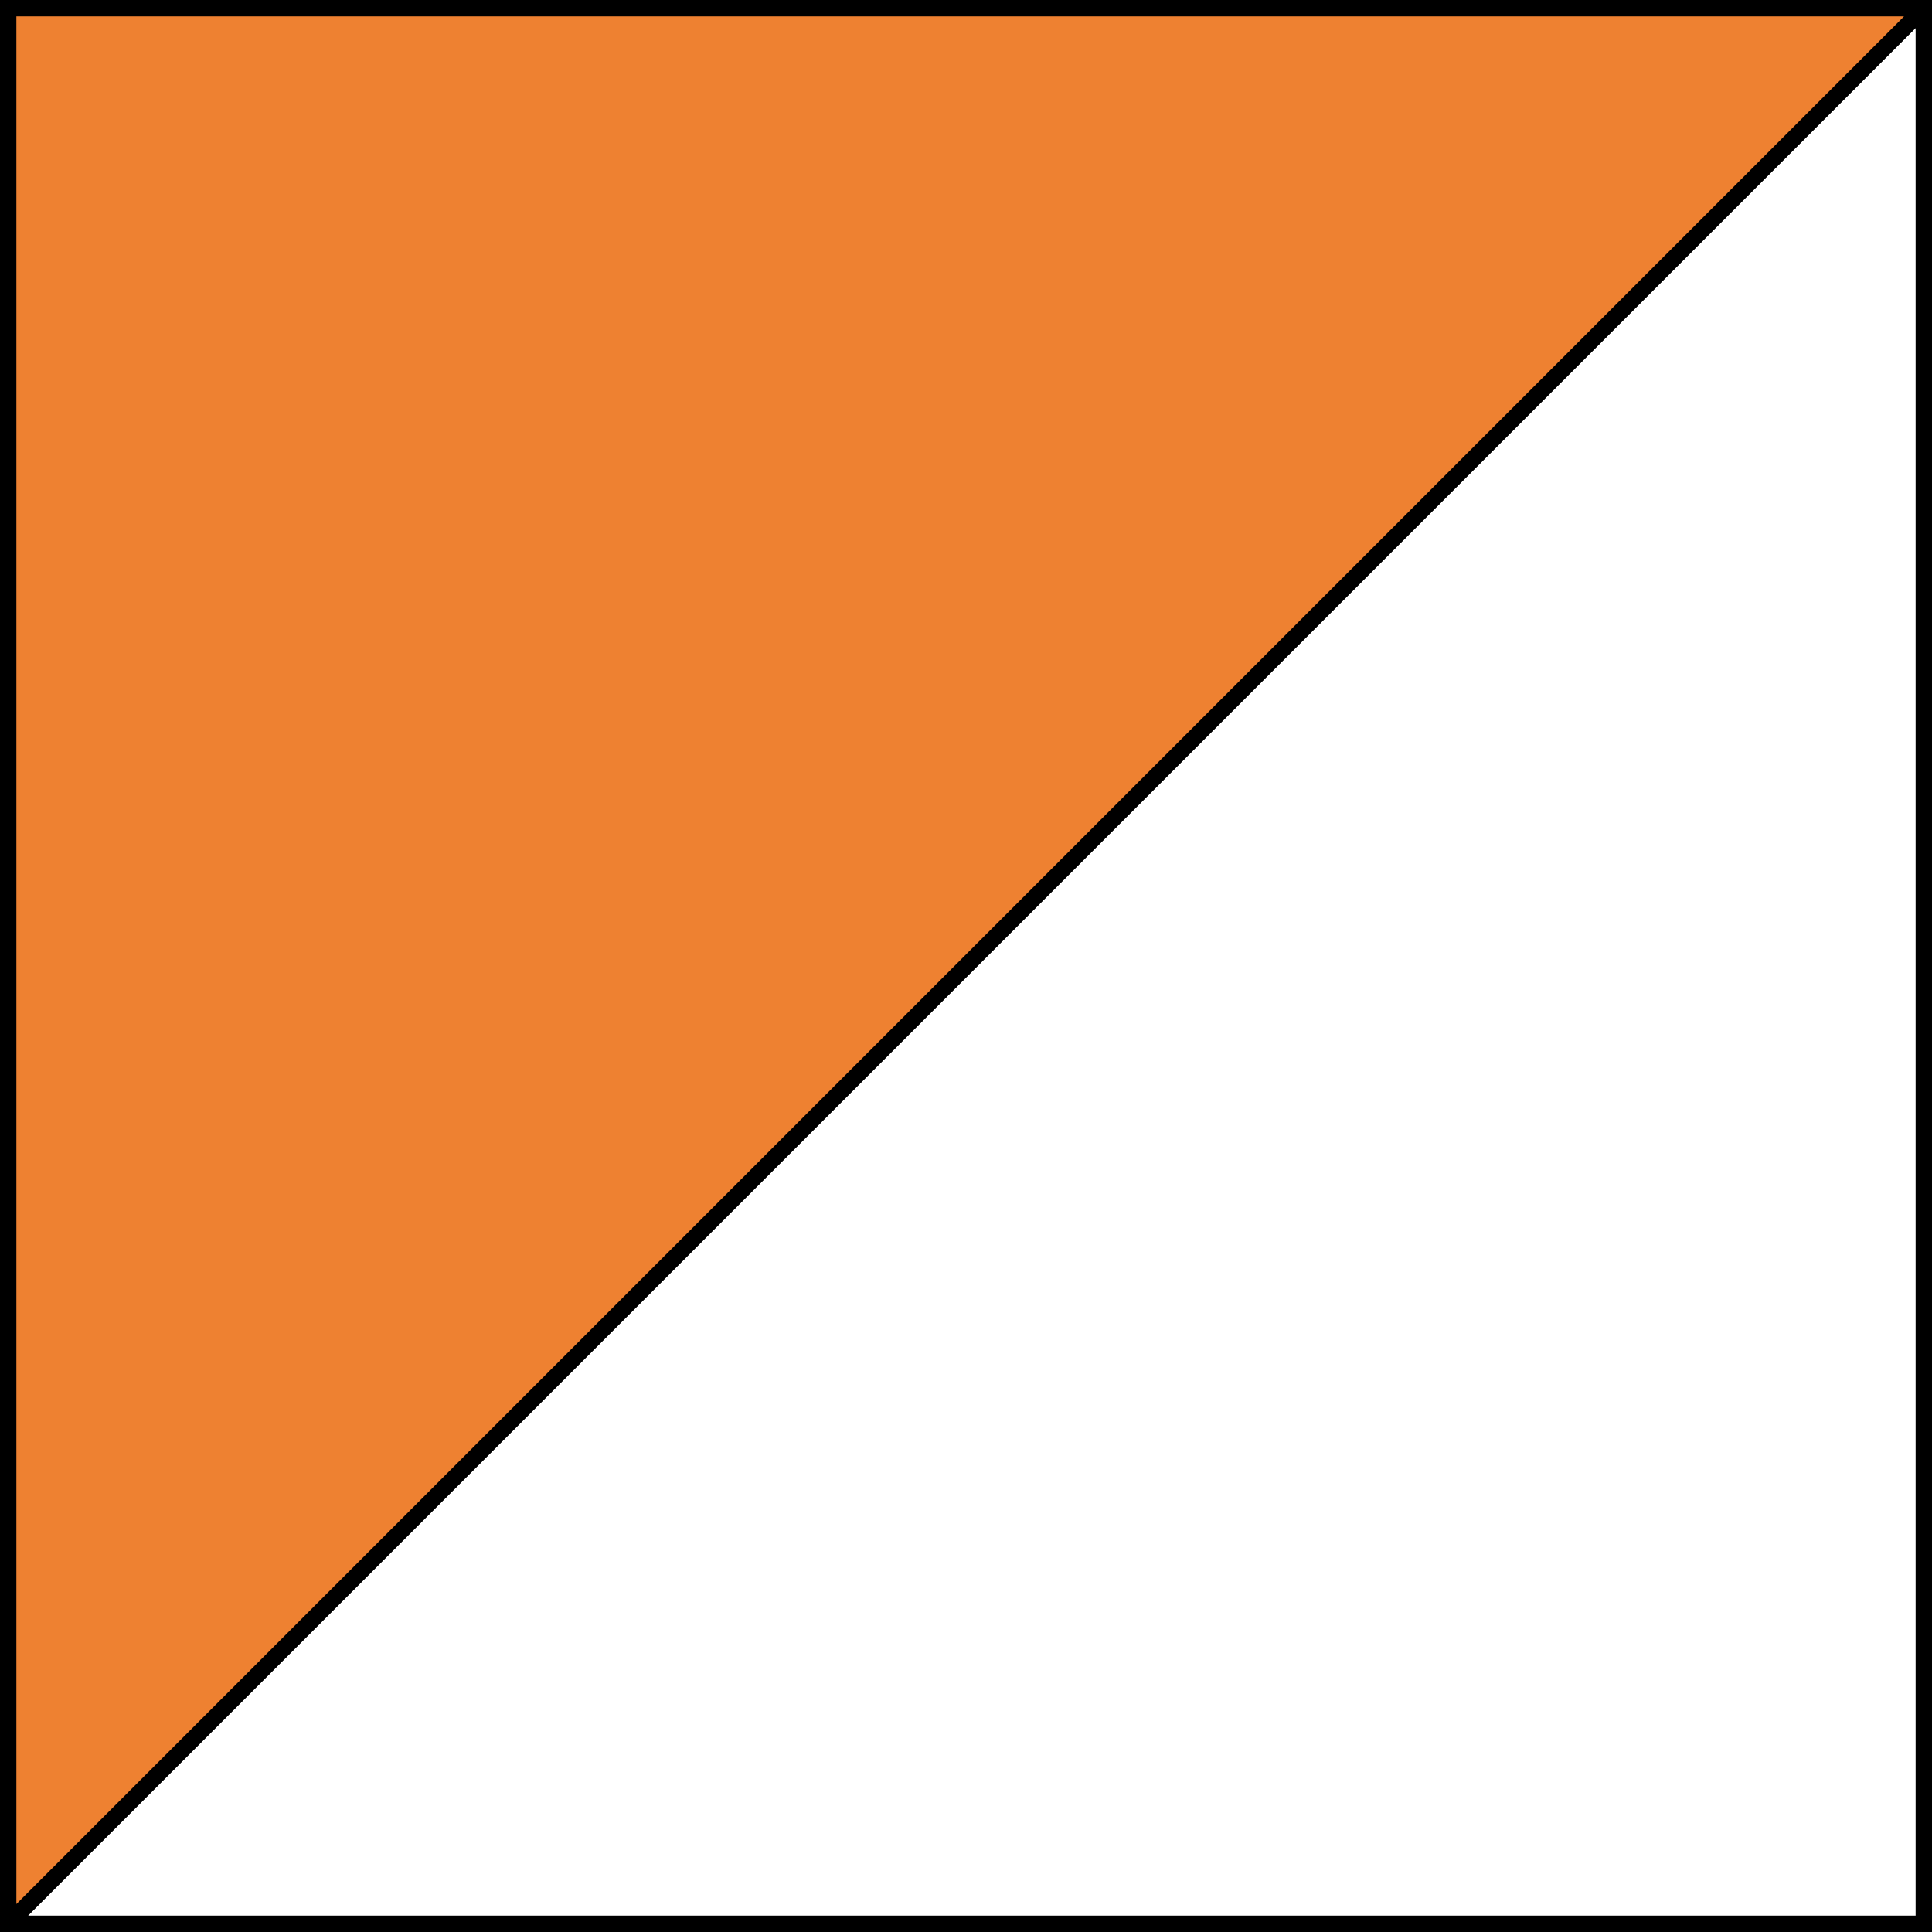
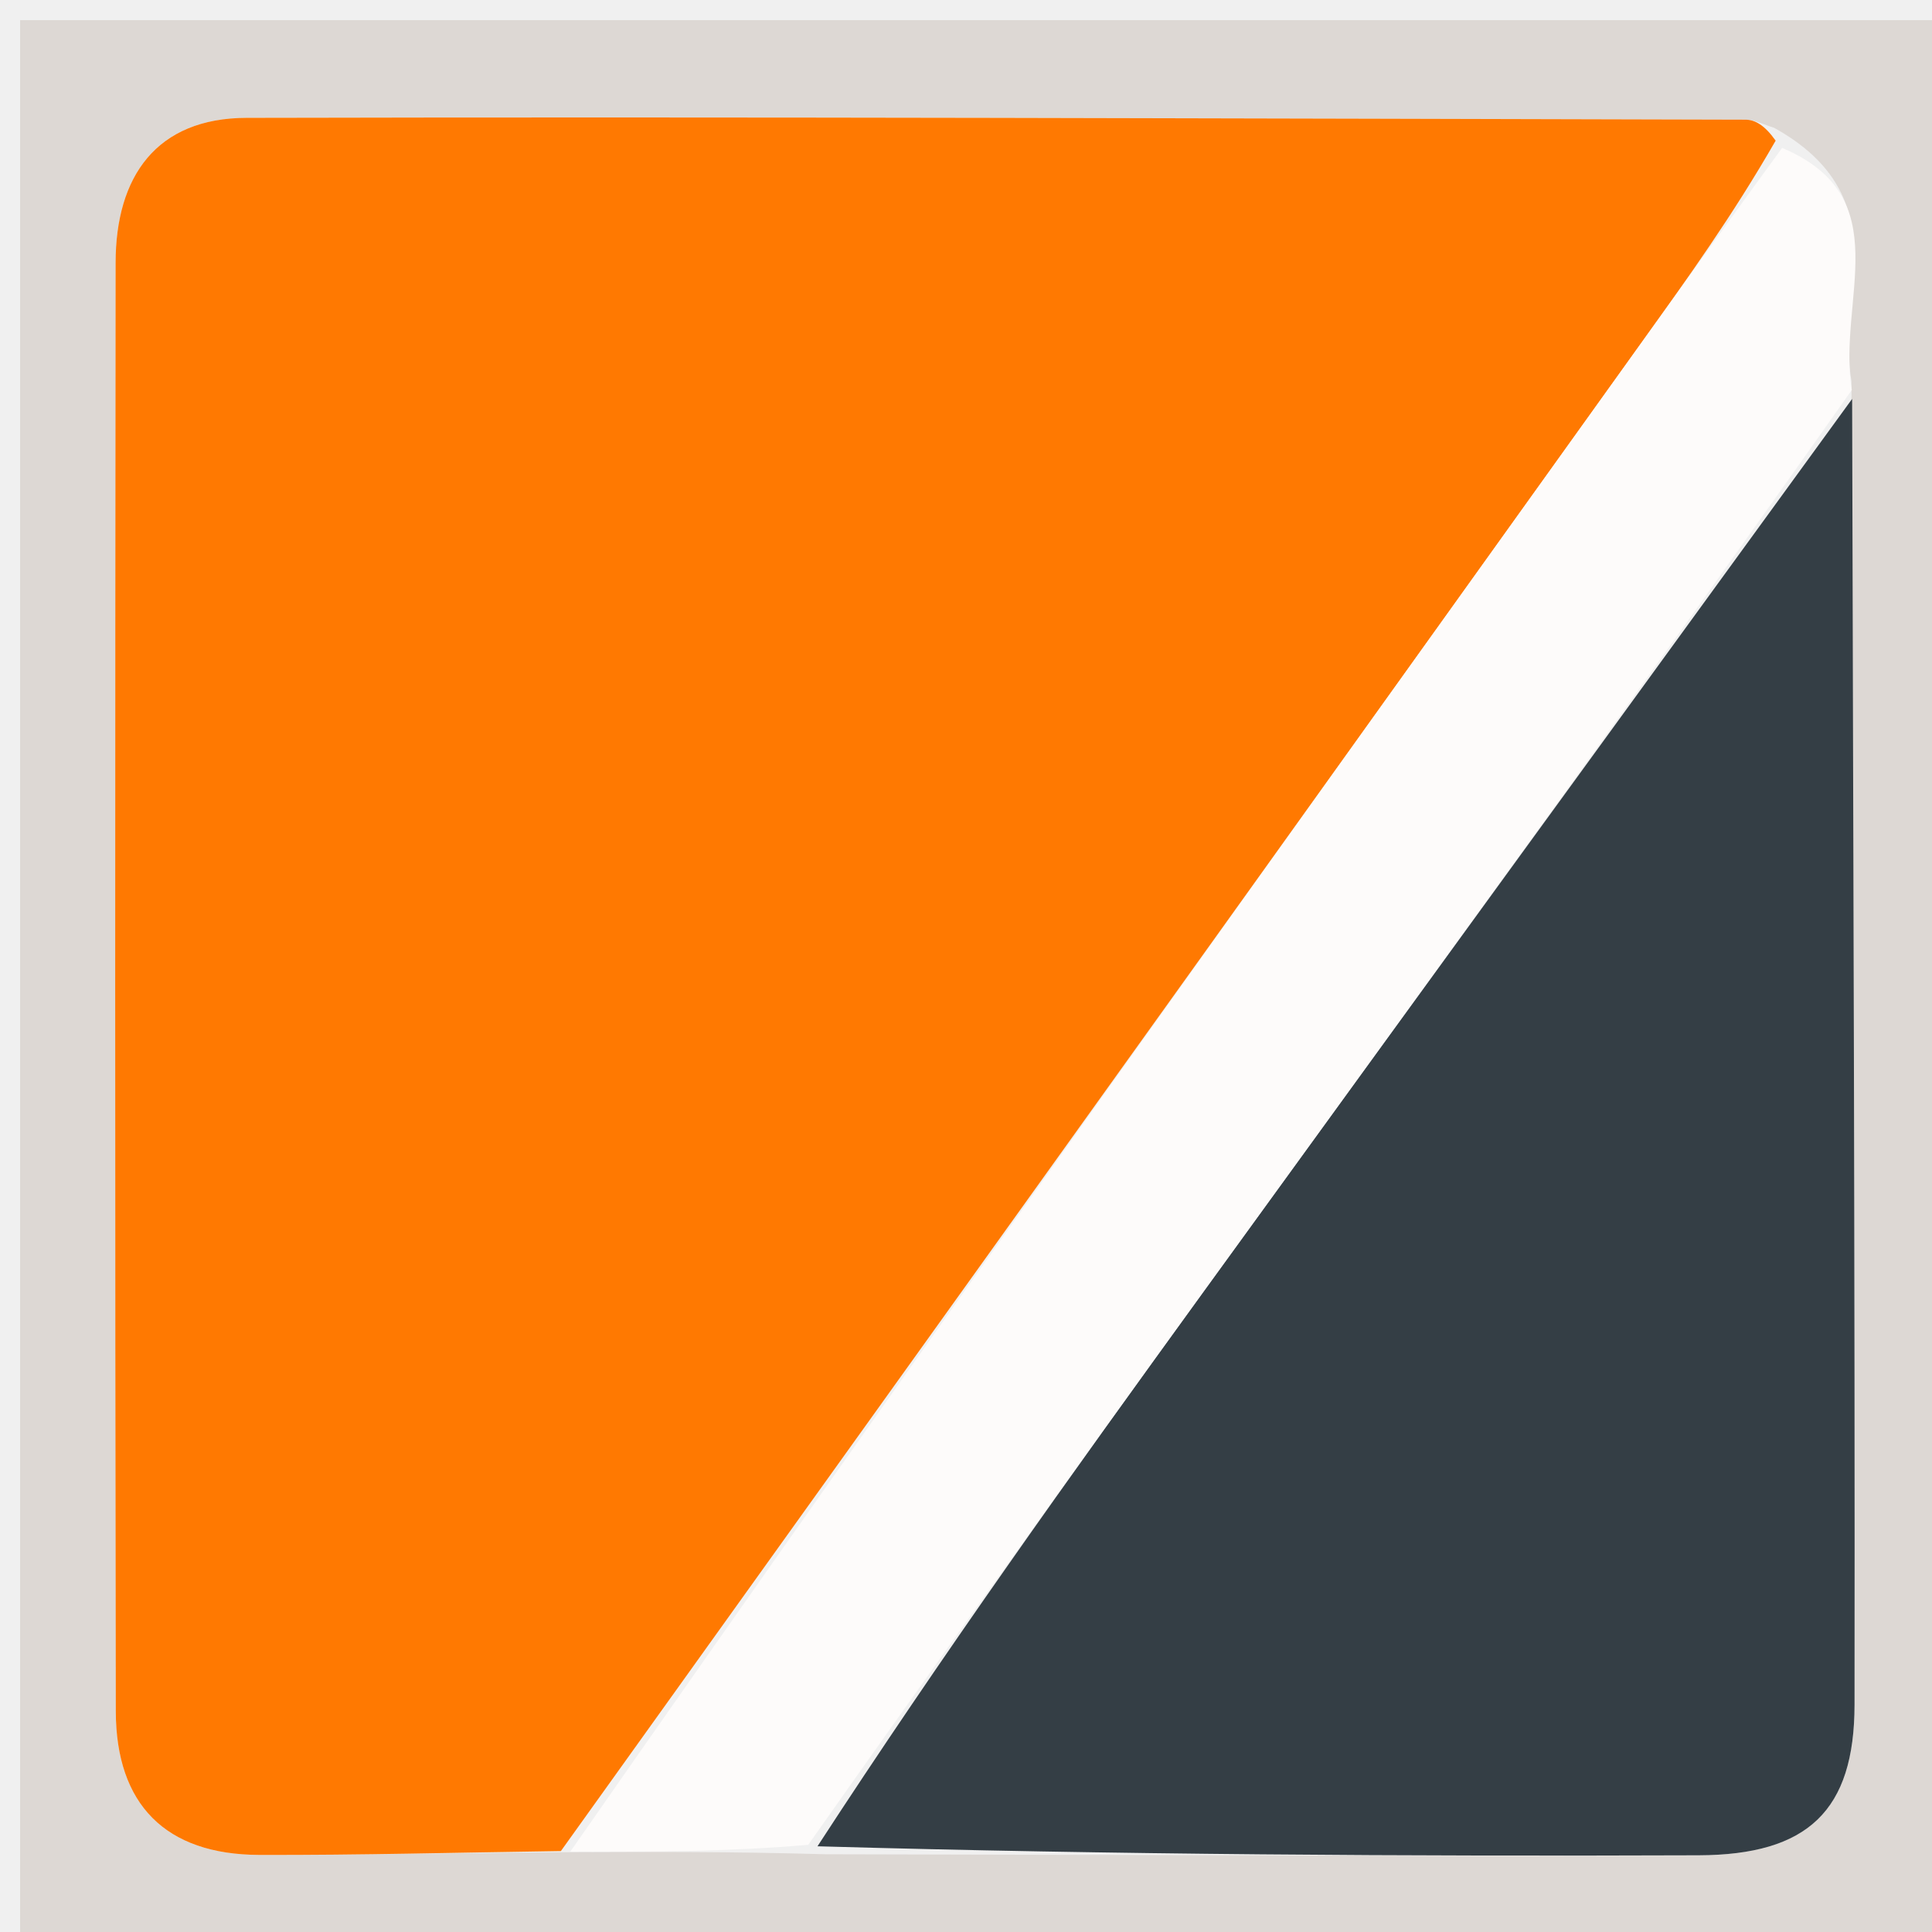
- <svg xmlns="http://www.w3.org/2000/svg" width="117" height="117" id="svg2" version="1.0">
-   <defs id="defs4" />
-   <g id="layer1" transform="translate(-220.75,-432.6122)">
-     <path style="fill:#ffffff;fill-opacity:1;fill-rule:evenodd;stroke:#000000;stroke-width:0.992px;stroke-linecap:butt;stroke-linejoin:miter;stroke-opacity:1" d="M 221.246,549.116 L 337.254,549.116 L 337.254,433.108 L 221.246,549.116 z " id="path2160" />
-     <path style="fill:#ee8131;fill-opacity:1;fill-rule:evenodd;stroke:#000000;stroke-width:0.992px;stroke-linecap:butt;stroke-linejoin:miter;stroke-opacity:1" d="M 337.254,433.108 L 221.246,433.108 L 221.246,549.116 L 337.254,433.108 z " id="path2162" />
-   </g>
+ <svg xmlns="http://www.w3.org/2000/svg" version="1.1" id="Layer_1" x="0px" y="0px" width="100%" viewBox="0 0 96 96" enable-background="new 0 0 96 96" xml:space="preserve">
+   <path fill="#DDD8D4" opacity="1" stroke="none" d=" M65,97   C43.333,97 22.167,97 1,97   C1,65 1,33 1,1   C33,1 65,1 97,1   C97,33 97,65 97,97   C86.5,97 76,97 65,97  M40.982,92.136   C55.457,92.162 69.932,92.239 84.406,92.188   C89.832,92.169 92.145,89.972 92.151,84.706   C92.176,63.077 92.082,41.449 91.997,18.936   C91.283,14.885 94.378,9.807 88.154,6.35   C87.676,6.209 87.199,5.947 86.721,5.946   C61.9,5.886 37.079,5.798 12.259,5.855   C7.767,5.865 5.748,8.766 5.744,13.06   C5.72,37.051 5.711,61.042 5.754,85.033   C5.763,89.655 8.216,92.157 12.886,92.17   C17.88,92.184 22.875,92.049 28.809,92.033   C32.56,92.018 36.311,92.003 40.982,92.136  z" />
+   <path fill="#FF7901" opacity="1" stroke="none" d=" M27.869,91.979   C22.875,92.049 17.88,92.184 12.886,92.17   C8.216,92.157 5.763,89.655 5.754,85.033   C5.711,61.042 5.72,37.051 5.744,13.06   C5.748,8.766 7.767,5.865 12.259,5.855   C37.079,5.798 61.9,5.886 86.721,5.946   C87.199,5.947 87.676,6.209 88.231,6.989   C86.078,10.737 83.844,13.843 81.616,16.954   C63.7,41.962 45.784,66.971 27.869,91.979  z" />
+   <path fill="#343E45" opacity="1" stroke="none" d=" M92.031,19.821   C92.082,41.449 92.176,63.077 92.151,84.706   C92.145,89.972 89.832,92.169 84.406,92.188   C69.932,92.239 55.457,92.162 40.62,91.741   C46.768,82.293 53.253,73.222 59.795,64.192   C70.521,49.388 81.284,34.61 92.031,19.821  z" />
+   <path fill="#FDFBFA" opacity="1" stroke="none" d=" M92.014,19.378   C81.284,34.61 70.521,49.388 59.795,64.192   C53.253,73.222 46.768,82.293 40.16,91.667   C36.311,92.003 32.56,92.018 28.339,92.006   C45.784,66.971 63.7,41.962 81.616,16.954   C83.844,13.843 86.078,10.737 88.552,7.35   C94.378,9.807 91.283,14.885 92.014,19.378  z" />
</svg>
